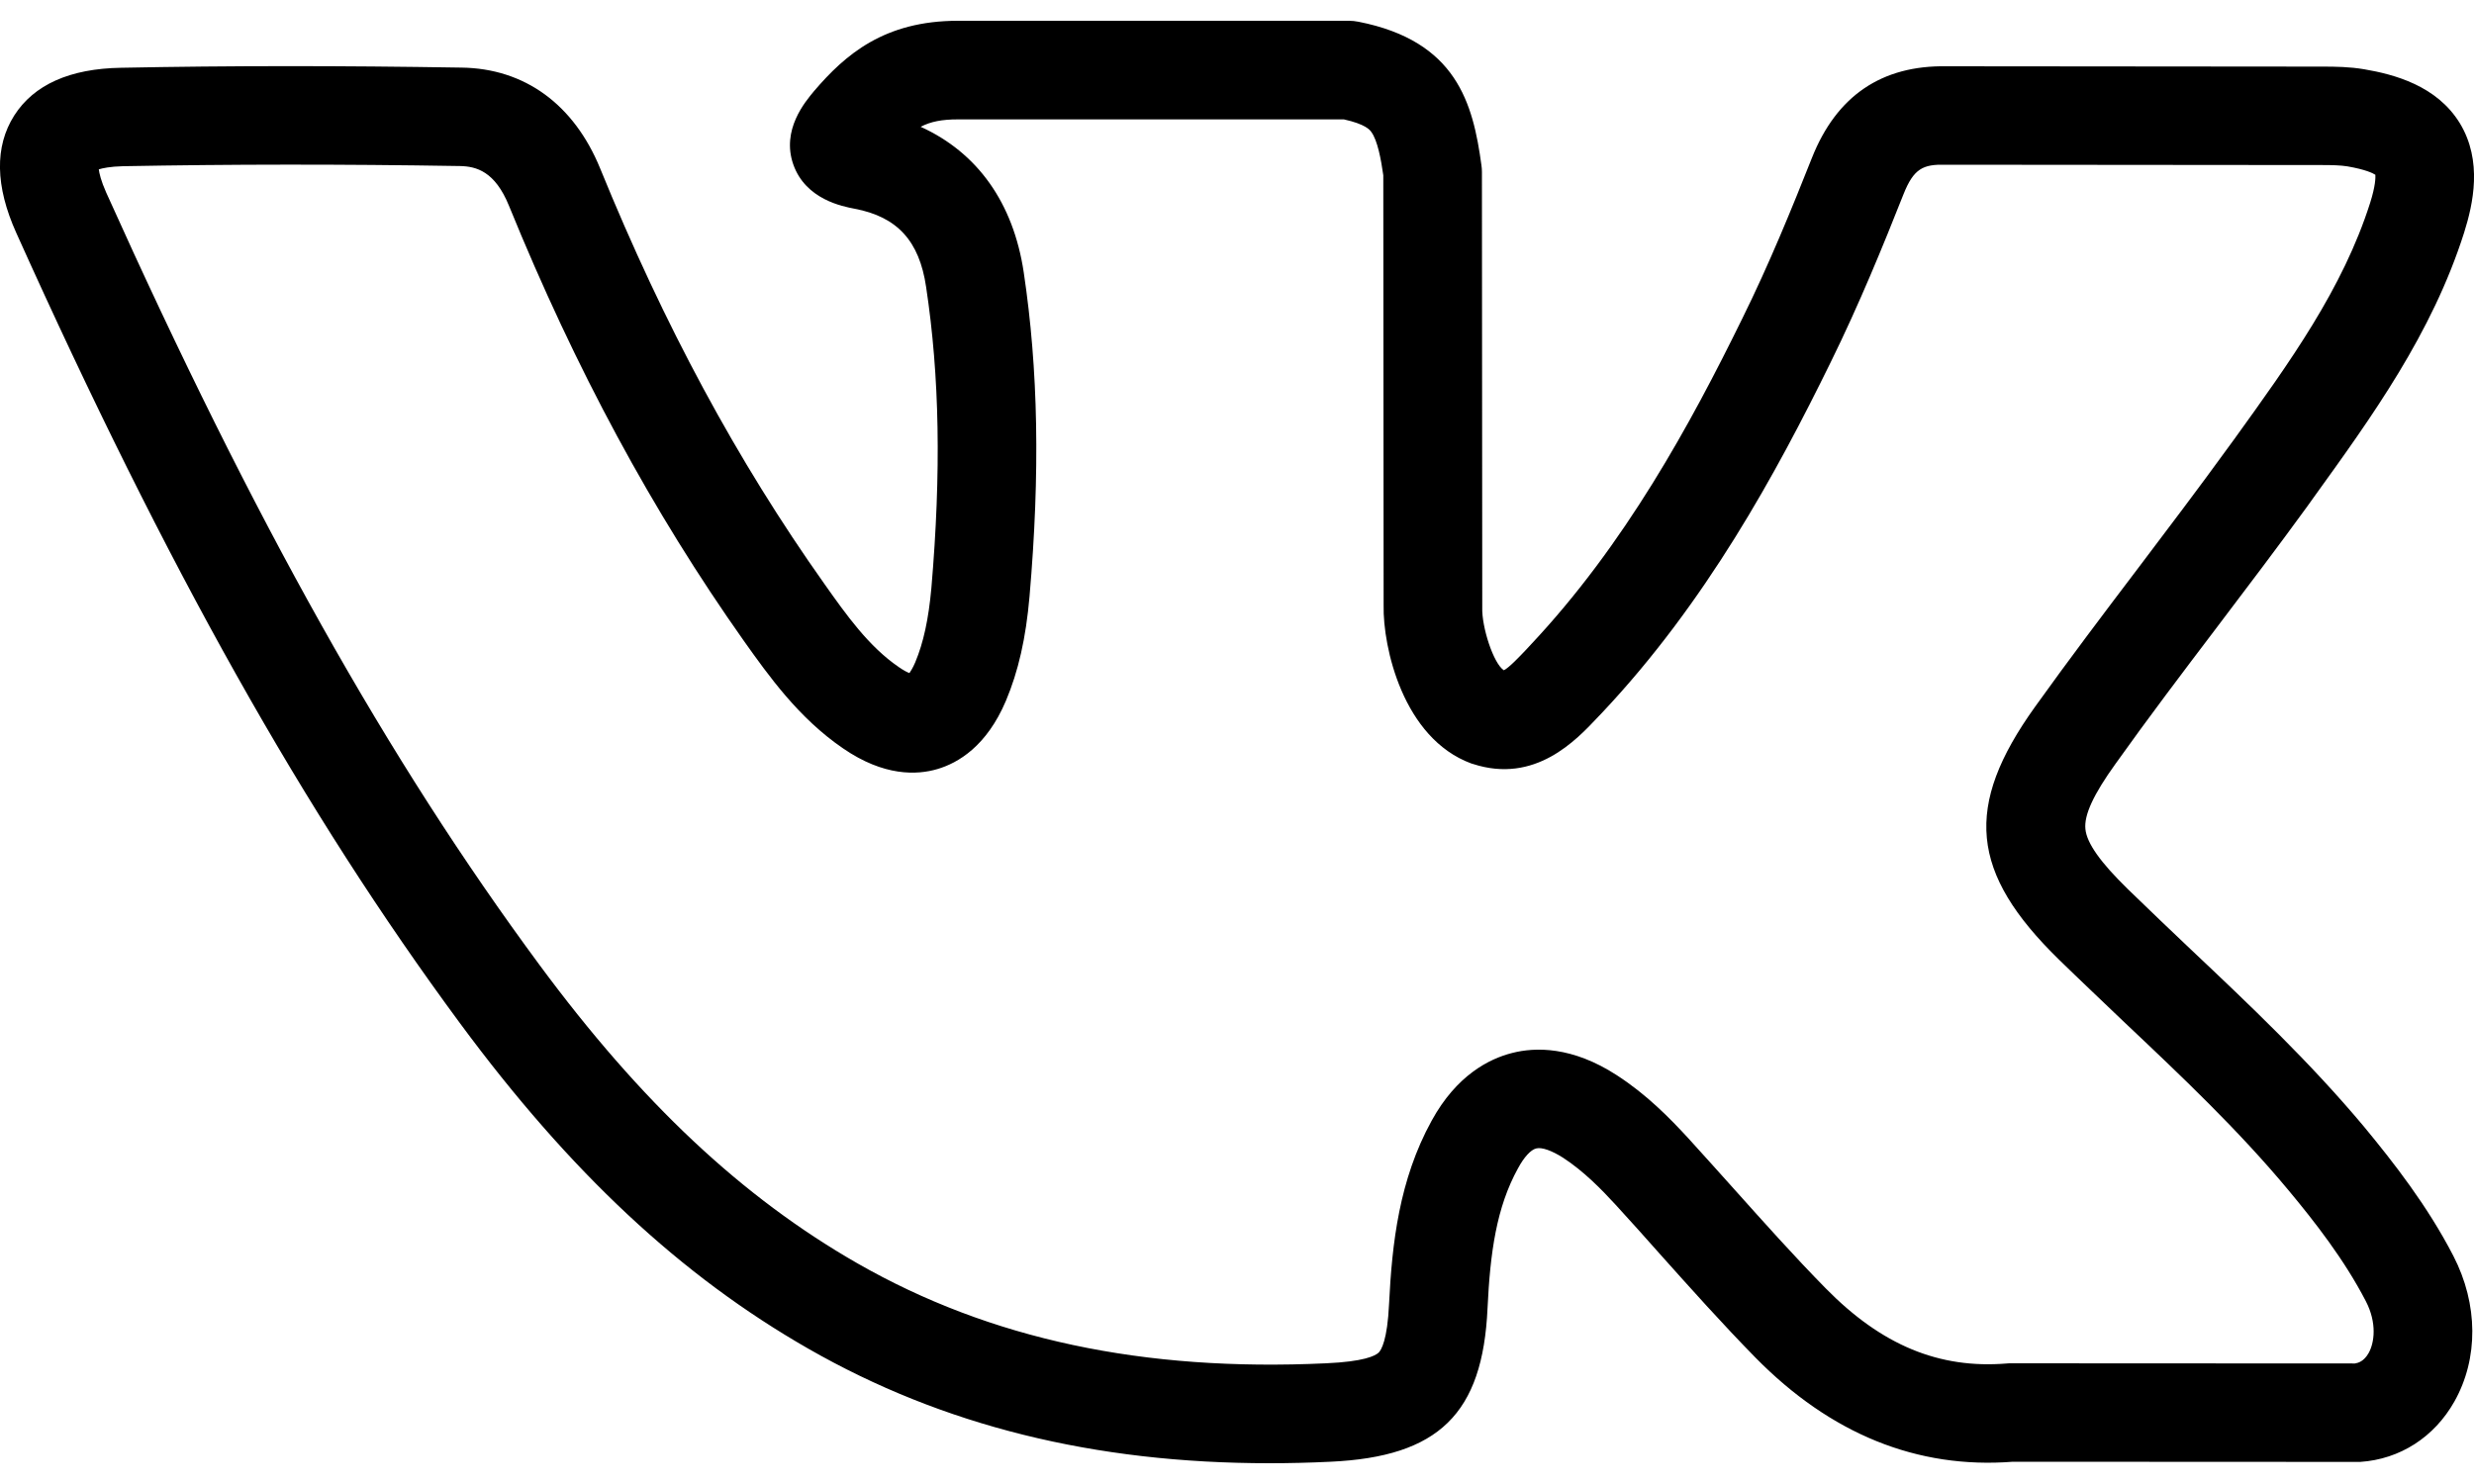
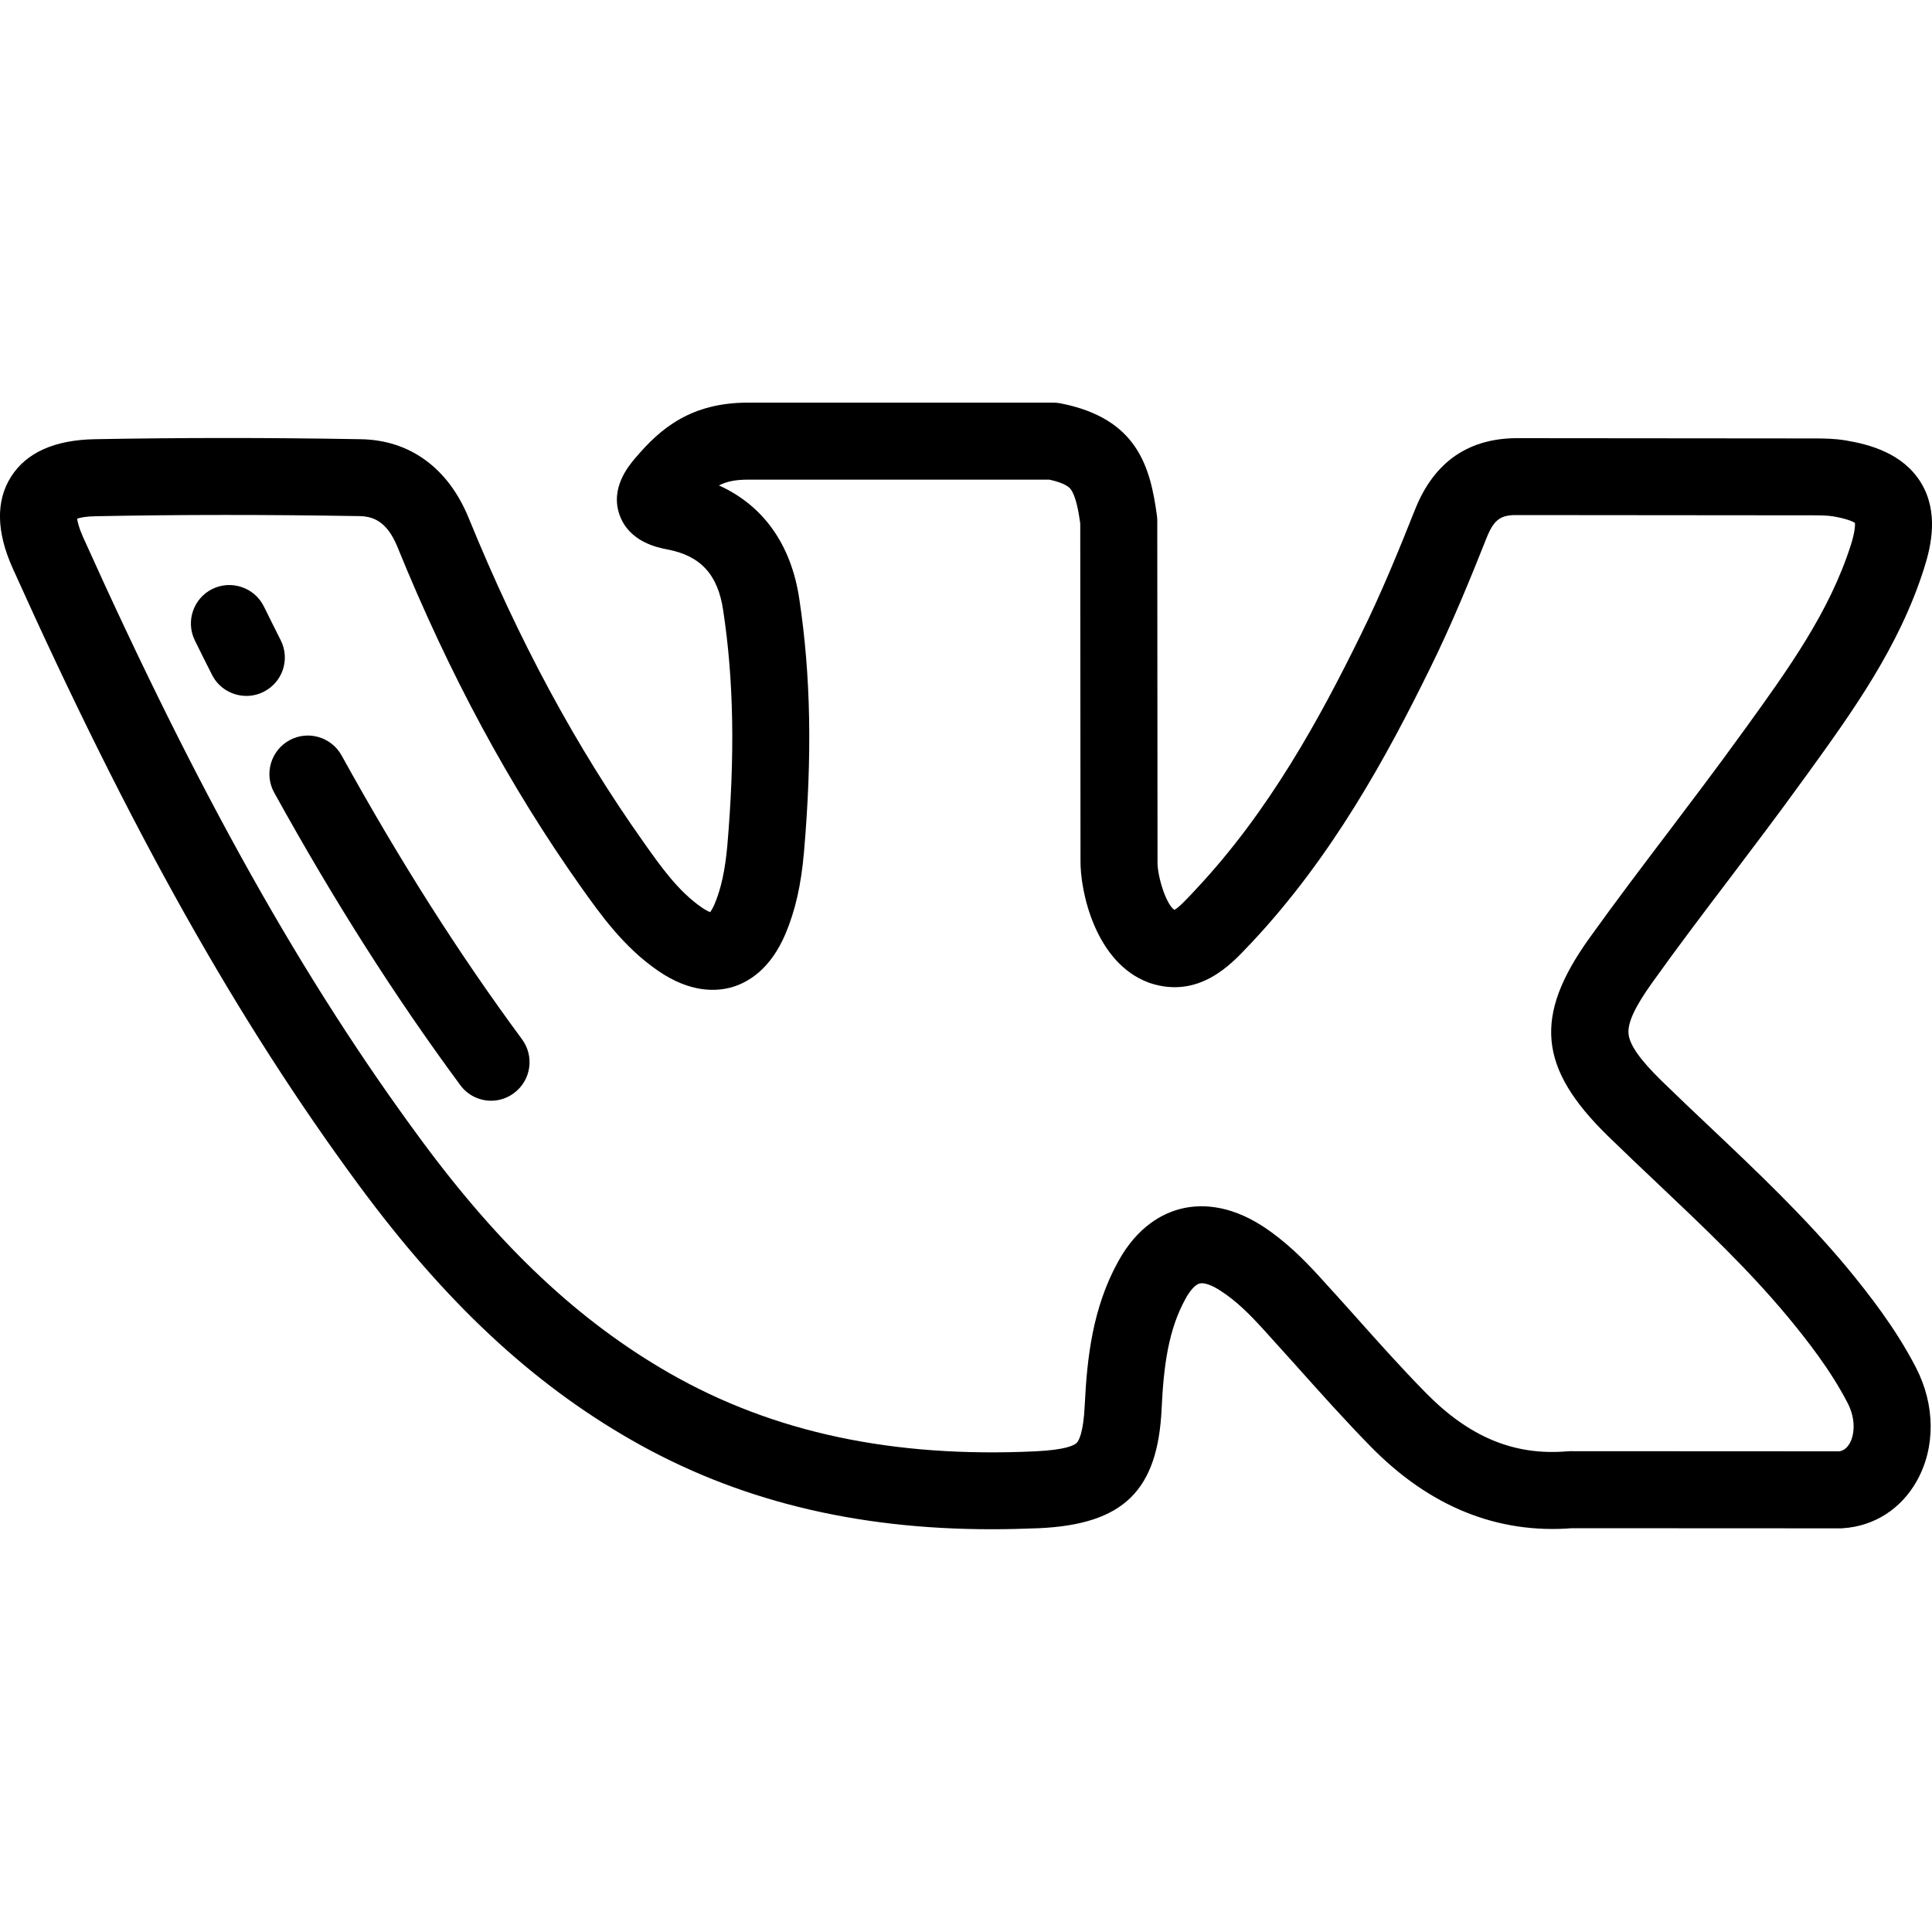
- <svg xmlns="http://www.w3.org/2000/svg" id="icon-vk" viewBox="0 0 15 9">
-   <path d="M14.334 6.834C14.007 6.443 13.639 6.094 13.282 5.757C13.157 5.638 13.027 5.515 12.902 5.393C12.902 5.393 12.902 5.393 12.902 5.393C12.735 5.23 12.652 5.113 12.644 5.028C12.635 4.943 12.693 4.818 12.826 4.633C13.024 4.355 13.235 4.076 13.44 3.806C13.621 3.567 13.809 3.319 13.99 3.07L14.03 3.014C14.381 2.527 14.745 2.024 14.94 1.411C14.995 1.236 15.053 0.976 14.914 0.747C14.774 0.519 14.516 0.451 14.334 0.42C14.245 0.405 14.161 0.404 14.082 0.404L11.803 0.402C11.408 0.395 11.135 0.582 10.986 0.957C10.867 1.257 10.726 1.604 10.563 1.933C10.251 2.569 9.854 3.301 9.279 3.912L9.254 3.939C9.214 3.981 9.15 4.049 9.118 4.065C9.055 4.025 8.983 3.802 8.987 3.684C8.987 3.681 8.987 3.679 8.987 3.676L8.985 1.042C8.985 1.028 8.984 1.015 8.982 1.002C8.931 0.626 8.831 0.249 8.237 0.132C8.217 0.128 8.198 0.126 8.179 0.126H5.808C5.361 0.126 5.125 0.331 4.936 0.552C4.882 0.617 4.736 0.788 4.81 0.998C4.885 1.21 5.109 1.252 5.182 1.266C5.44 1.315 5.574 1.461 5.615 1.74C5.697 2.283 5.707 2.863 5.647 3.566C5.63 3.754 5.599 3.898 5.549 4.017C5.535 4.05 5.522 4.07 5.514 4.082C5.5 4.077 5.479 4.066 5.45 4.046C5.268 3.922 5.131 3.729 4.999 3.542C4.47 2.796 4.026 1.972 3.639 1.022C3.48 0.633 3.181 0.415 2.798 0.41C2.068 0.398 1.392 0.398 0.734 0.411C0.423 0.416 0.205 0.514 0.086 0.701C-0.033 0.889 -0.029 1.129 0.099 1.413C1.013 3.446 1.843 4.924 2.79 6.207C3.457 7.11 4.128 7.737 4.902 8.18C5.716 8.646 6.633 8.874 7.697 8.874C7.818 8.874 7.941 8.871 8.066 8.865C8.723 8.835 8.99 8.574 9.019 7.934C9.035 7.596 9.073 7.322 9.204 7.085C9.24 7.018 9.281 6.973 9.314 6.965C9.348 6.956 9.409 6.978 9.478 7.022C9.602 7.103 9.709 7.212 9.797 7.308C9.887 7.406 9.977 7.507 10.064 7.605C10.25 7.813 10.442 8.028 10.643 8.233C11.099 8.697 11.624 8.91 12.204 8.865L14.29 8.866C14.29 8.866 14.29 8.866 14.29 8.866C14.297 8.866 14.304 8.866 14.31 8.866C14.551 8.85 14.759 8.716 14.881 8.5C15.028 8.239 15.026 7.91 14.875 7.617C14.718 7.313 14.513 7.051 14.334 6.834ZM14.361 8.206C14.332 8.257 14.297 8.266 14.278 8.269L12.193 8.268C12.193 8.268 12.193 8.268 12.192 8.268C12.184 8.268 12.176 8.268 12.168 8.269C11.757 8.303 11.408 8.158 11.07 7.814C10.878 7.619 10.691 7.409 10.51 7.207C10.421 7.108 10.33 7.006 10.238 6.905C10.124 6.781 9.984 6.638 9.803 6.521C9.532 6.345 9.308 6.35 9.168 6.386C9.029 6.421 8.831 6.521 8.68 6.797C8.483 7.155 8.44 7.541 8.422 7.906C8.412 8.129 8.374 8.188 8.359 8.203C8.338 8.223 8.269 8.258 8.039 8.268C6.932 8.32 6.003 8.122 5.199 7.662C4.499 7.261 3.887 6.686 3.271 5.852C2.35 4.605 1.54 3.16 0.644 1.168C0.612 1.096 0.602 1.051 0.599 1.027C0.622 1.02 0.667 1.01 0.745 1.008C1.397 0.996 2.065 0.995 2.789 1.007C2.888 1.009 3.001 1.039 3.086 1.248C3.49 2.24 3.956 3.103 4.511 3.888C4.659 4.096 4.842 4.355 5.112 4.539C5.359 4.709 5.56 4.701 5.684 4.664C5.809 4.627 5.982 4.526 6.099 4.25C6.174 4.072 6.22 3.871 6.242 3.618C6.307 2.866 6.295 2.241 6.207 1.652C6.144 1.23 5.926 0.925 5.582 0.769C5.643 0.737 5.712 0.724 5.808 0.724H8.148C8.279 0.753 8.306 0.788 8.314 0.8C8.352 0.85 8.374 0.97 8.387 1.063L8.389 3.672C8.384 3.923 8.506 4.477 8.92 4.63C8.923 4.631 8.926 4.632 8.93 4.633C9.307 4.756 9.556 4.49 9.69 4.347L9.714 4.322C10.343 3.654 10.768 2.873 11.099 2.198C11.271 1.849 11.418 1.489 11.541 1.178C11.603 1.022 11.66 0.996 11.794 0.999C11.796 0.999 11.798 0.999 11.8 0.999L14.082 1.001C14.135 1.001 14.19 1.002 14.233 1.009C14.342 1.028 14.387 1.05 14.402 1.06C14.403 1.077 14.403 1.127 14.37 1.231C14.204 1.752 13.884 2.195 13.546 2.664L13.505 2.72C13.329 2.963 13.143 3.208 12.964 3.445C12.757 3.718 12.543 4.001 12.339 4.286C11.905 4.891 11.944 5.293 12.485 5.821C12.613 5.946 12.745 6.07 12.871 6.191C13.231 6.531 13.571 6.853 13.874 7.217C14.033 7.408 14.213 7.638 14.344 7.891C14.413 8.024 14.396 8.144 14.361 8.206Z" />
+ <svg xmlns="http://www.w3.org/2000/svg" id="icon-vk" viewBox="0 0 15 15">
+   <g clip-path="url(#clip0)">
+     <path d="M14.334 9.834C14.007 9.443 13.639 9.094 13.282 8.756C13.157 8.638 13.027 8.515 12.902 8.393C12.902 8.393 12.902 8.393 12.902 8.393C12.734 8.229 12.652 8.113 12.644 8.027C12.635 7.943 12.693 7.818 12.825 7.633C13.024 7.354 13.235 7.076 13.44 6.806C13.621 6.566 13.809 6.319 13.989 6.069L14.03 6.013C14.381 5.527 14.745 5.024 14.939 4.411C14.995 4.235 15.053 3.975 14.914 3.747C14.774 3.519 14.516 3.451 14.334 3.42C14.245 3.405 14.161 3.404 14.082 3.404L11.803 3.402C11.408 3.395 11.135 3.582 10.986 3.957C10.867 4.256 10.726 4.604 10.563 4.933C10.251 5.569 9.854 6.301 9.279 6.911L9.253 6.939C9.214 6.98 9.15 7.049 9.118 7.064C9.055 7.025 8.983 6.801 8.987 6.684C8.987 6.681 8.987 6.678 8.987 6.675L8.985 4.042C8.985 4.028 8.984 4.015 8.982 4.001C8.931 3.626 8.831 3.249 8.236 3.132C8.217 3.128 8.198 3.126 8.179 3.126H5.807C5.361 3.126 5.125 3.33 4.936 3.552C4.881 3.616 4.736 3.788 4.81 3.997C4.885 4.209 5.109 4.252 5.182 4.266C5.44 4.315 5.574 4.461 5.615 4.74C5.697 5.282 5.707 5.863 5.647 6.565C5.63 6.754 5.599 6.897 5.549 7.017C5.535 7.05 5.522 7.07 5.514 7.082C5.5 7.077 5.479 7.066 5.449 7.046C5.268 6.922 5.131 6.729 4.999 6.542C4.47 5.796 4.026 4.971 3.639 4.022C3.48 3.633 3.181 3.415 2.798 3.41C2.068 3.397 1.392 3.398 0.734 3.41C0.423 3.416 0.205 3.514 0.086 3.701C-0.033 3.889 -0.029 4.128 0.099 4.413C1.013 6.445 1.843 7.924 2.79 9.207C3.457 10.11 4.128 10.737 4.902 11.18C5.715 11.646 6.633 11.873 7.697 11.873C7.818 11.873 7.941 11.87 8.066 11.865C8.723 11.835 8.99 11.573 9.019 10.934C9.035 10.596 9.073 10.322 9.204 10.084C9.24 10.018 9.281 9.973 9.314 9.965C9.348 9.956 9.409 9.977 9.477 10.022C9.602 10.102 9.709 10.212 9.797 10.308C9.886 10.406 9.977 10.507 10.064 10.604C10.25 10.812 10.442 11.027 10.643 11.232C11.099 11.697 11.624 11.91 12.204 11.865L14.29 11.866C14.29 11.866 14.29 11.866 14.29 11.866C14.297 11.866 14.304 11.866 14.31 11.865C14.551 11.849 14.759 11.716 14.881 11.5C15.028 11.239 15.026 10.909 14.875 10.617C14.718 10.313 14.513 10.051 14.334 9.834ZM14.361 11.206C14.332 11.257 14.296 11.266 14.278 11.268L12.193 11.267C12.193 11.267 12.192 11.267 12.192 11.267C12.184 11.267 12.176 11.268 12.168 11.268C11.757 11.303 11.408 11.158 11.07 10.814C10.878 10.619 10.691 10.409 10.51 10.206C10.421 10.107 10.33 10.005 10.238 9.905C10.124 9.781 9.984 9.638 9.803 9.52C9.532 9.345 9.308 9.35 9.168 9.385C9.029 9.42 8.831 9.52 8.68 9.797C8.483 10.155 8.44 10.541 8.422 10.906C8.412 11.129 8.374 11.188 8.359 11.203C8.338 11.223 8.269 11.257 8.039 11.268C6.932 11.32 6.003 11.122 5.199 10.662C4.499 10.261 3.886 9.686 3.271 8.852C2.35 7.605 1.54 6.16 0.644 4.168C0.612 4.096 0.602 4.051 0.599 4.027C0.622 4.019 0.666 4.009 0.745 4.008C1.397 3.995 2.065 3.995 2.789 4.007C2.888 4.009 3.001 4.038 3.086 4.247C3.49 5.24 3.956 6.103 4.511 6.887C4.659 7.095 4.842 7.355 5.112 7.539C5.359 7.708 5.56 7.7 5.684 7.664C5.809 7.627 5.982 7.526 6.099 7.249C6.174 7.071 6.22 6.871 6.242 6.617C6.307 5.866 6.295 5.241 6.206 4.652C6.144 4.229 5.926 3.924 5.582 3.769C5.643 3.737 5.712 3.724 5.808 3.724H8.148C8.279 3.753 8.305 3.788 8.314 3.8C8.352 3.85 8.374 3.969 8.387 4.063L8.389 6.672C8.384 6.922 8.506 7.477 8.919 7.629C8.923 7.631 8.926 7.632 8.93 7.633C9.307 7.756 9.556 7.49 9.69 7.347L9.714 7.322C10.343 6.653 10.767 5.872 11.099 5.197C11.271 4.849 11.418 4.488 11.541 4.178C11.603 4.022 11.659 3.996 11.794 3.999C11.796 3.999 11.797 3.999 11.799 3.999L14.082 4.001C14.135 4.001 14.19 4.002 14.233 4.009C14.342 4.028 14.387 4.05 14.402 4.06C14.403 4.077 14.403 4.127 14.37 4.231C14.204 4.752 13.884 5.195 13.546 5.663L13.505 5.719C13.329 5.963 13.143 6.208 12.964 6.445C12.757 6.718 12.543 7 12.339 7.285C11.905 7.891 11.944 8.293 12.485 8.821C12.613 8.946 12.744 9.07 12.871 9.19C13.231 9.531 13.571 9.853 13.874 10.216C14.033 10.408 14.213 10.638 14.344 10.891C14.413 11.024 14.396 11.144 14.361 11.206Z" />
+     <path d="M2.179 4.97C2.135 4.883 2.092 4.796 2.049 4.709C1.976 4.561 1.796 4.5 1.648 4.573C1.501 4.646 1.44 4.825 1.513 4.973C1.557 5.062 1.601 5.151 1.646 5.239C1.698 5.343 1.804 5.403 1.913 5.403C1.958 5.403 2.004 5.393 2.047 5.371C2.195 5.297 2.254 5.117 2.179 4.97Z" />
+     <path d="M4.053 8.069C3.563 7.406 3.105 6.685 2.652 5.865C2.572 5.721 2.39 5.668 2.246 5.748C2.102 5.828 2.049 6.01 2.129 6.154C2.595 6.997 3.067 7.739 3.573 8.424C3.631 8.504 3.722 8.546 3.813 8.546C3.875 8.546 3.937 8.527 3.99 8.487C4.123 8.389 4.151 8.202 4.053 8.069Z" />
+   </g>
+   <defs>
+     <clipPath id="clip0">
+       <rect width="15" height="15" />
+     </clipPath>
+   </defs>
</svg>
